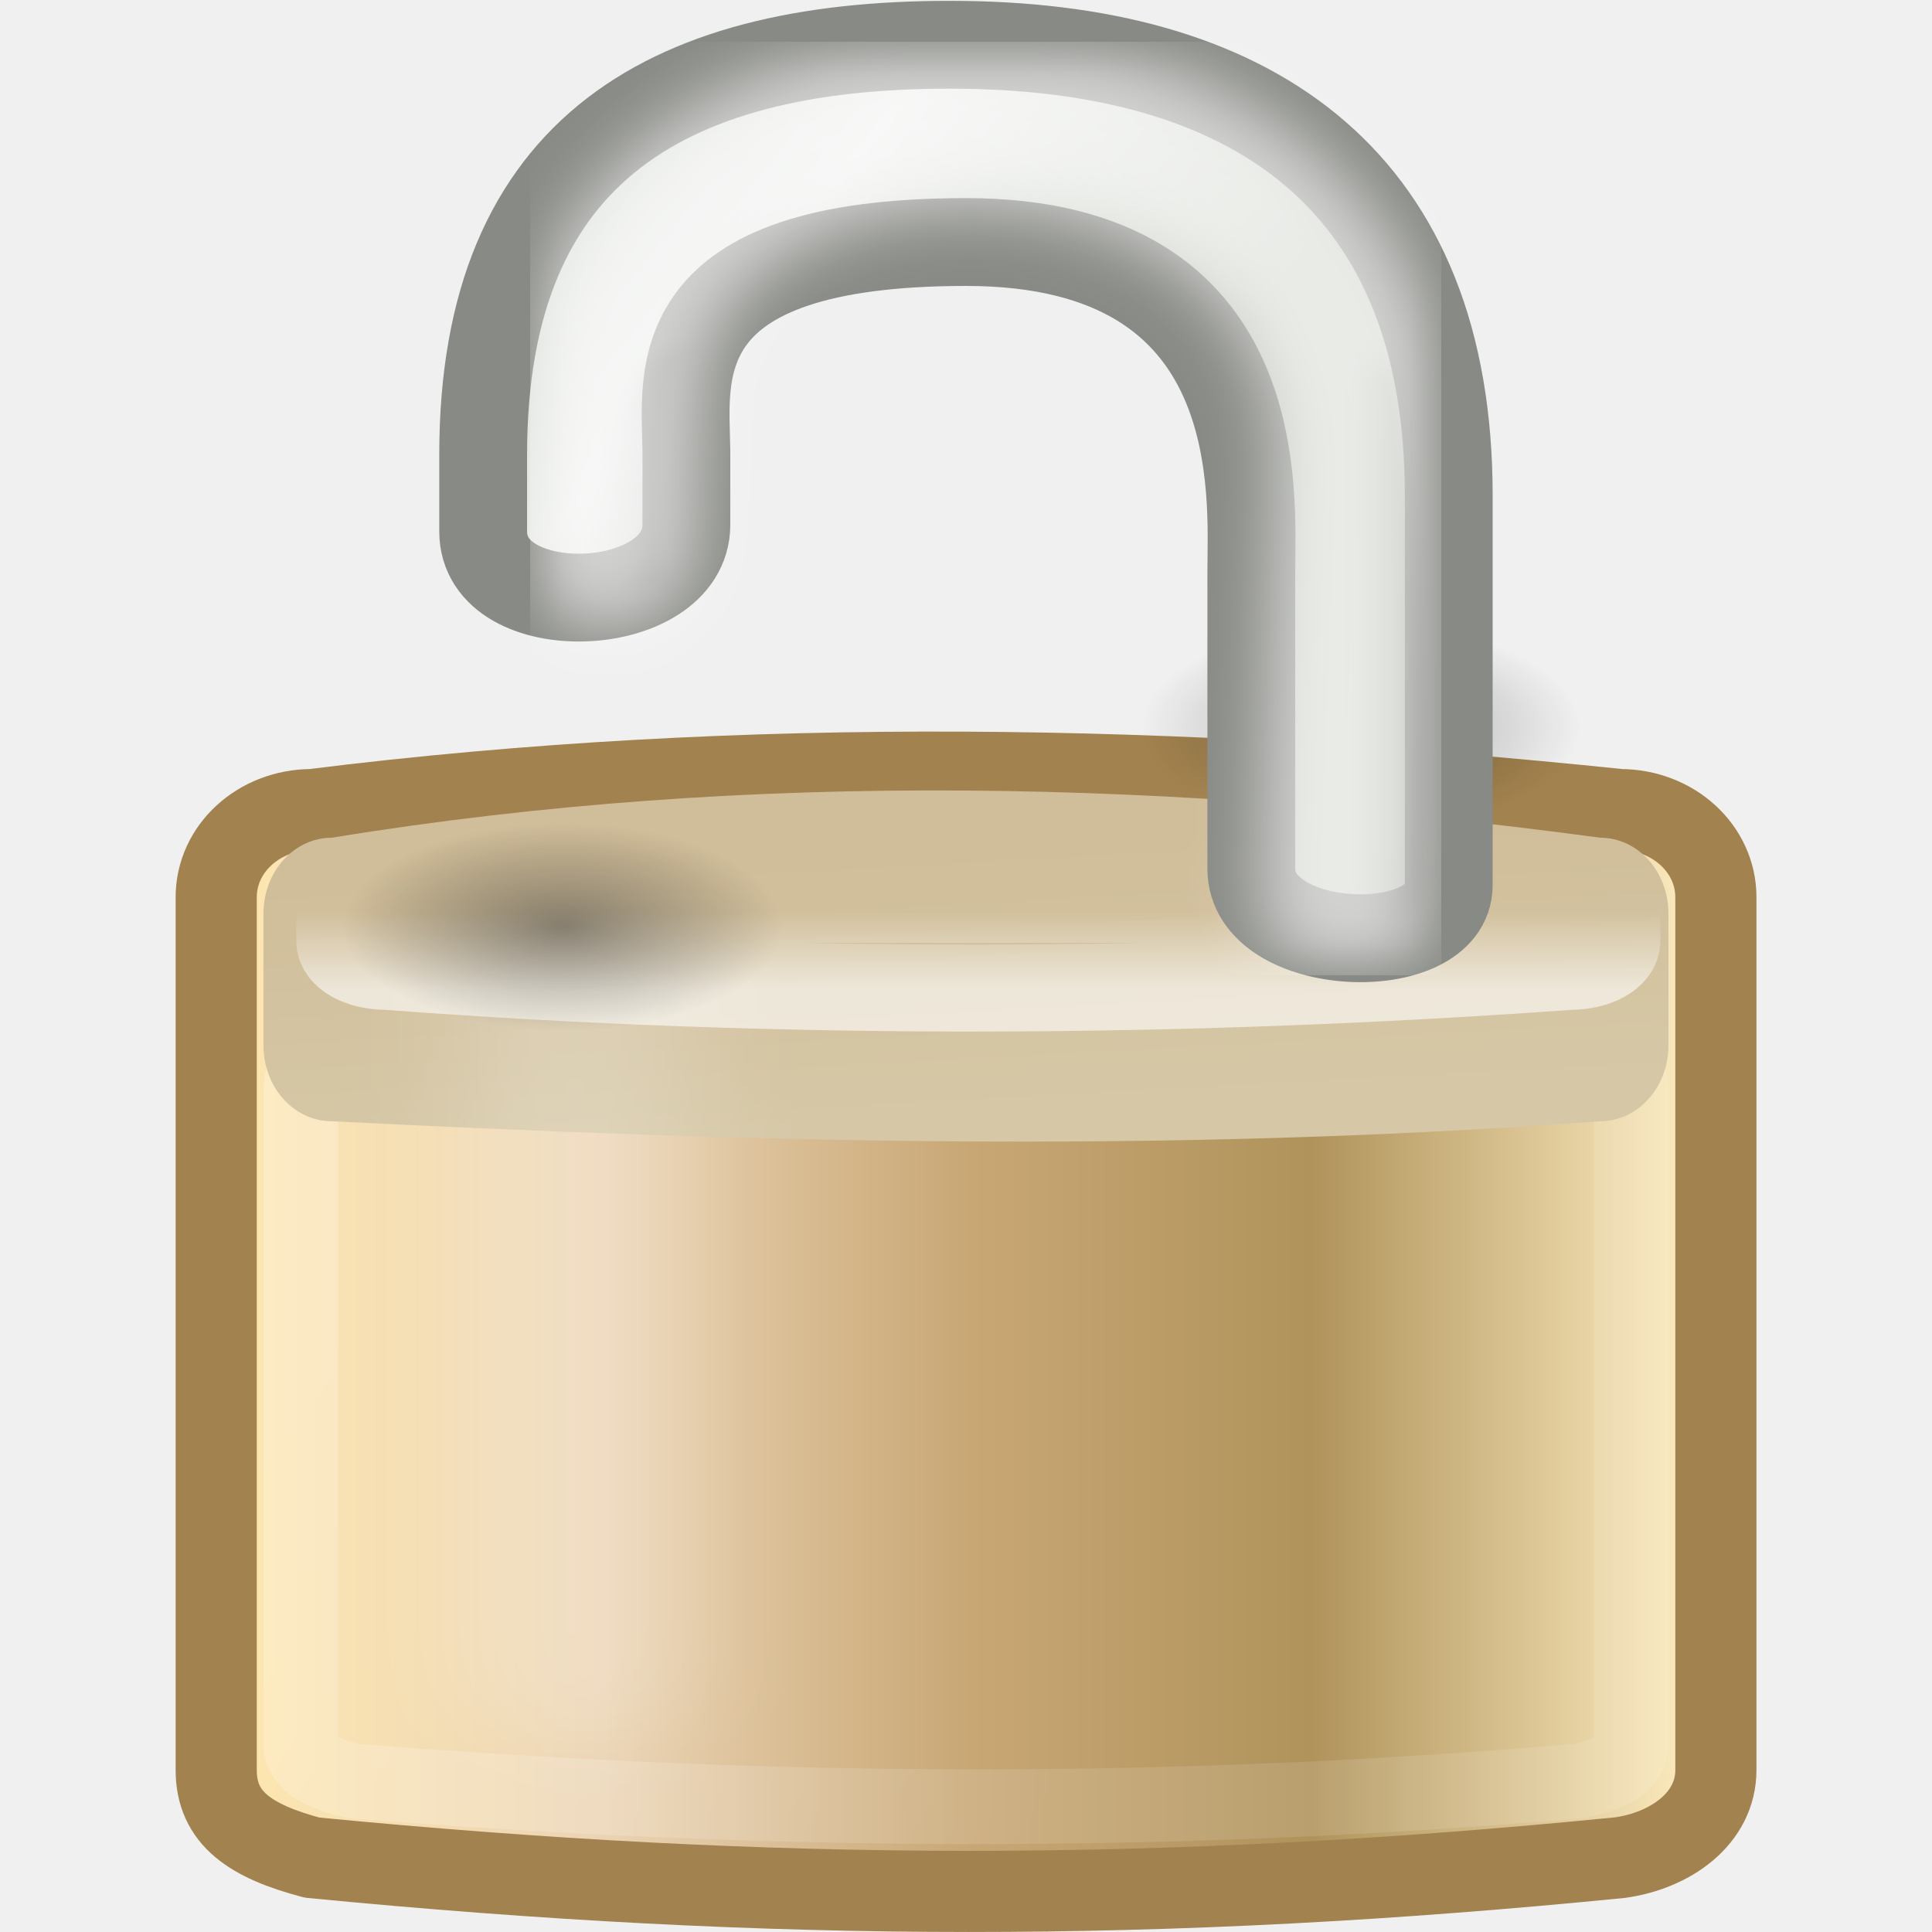
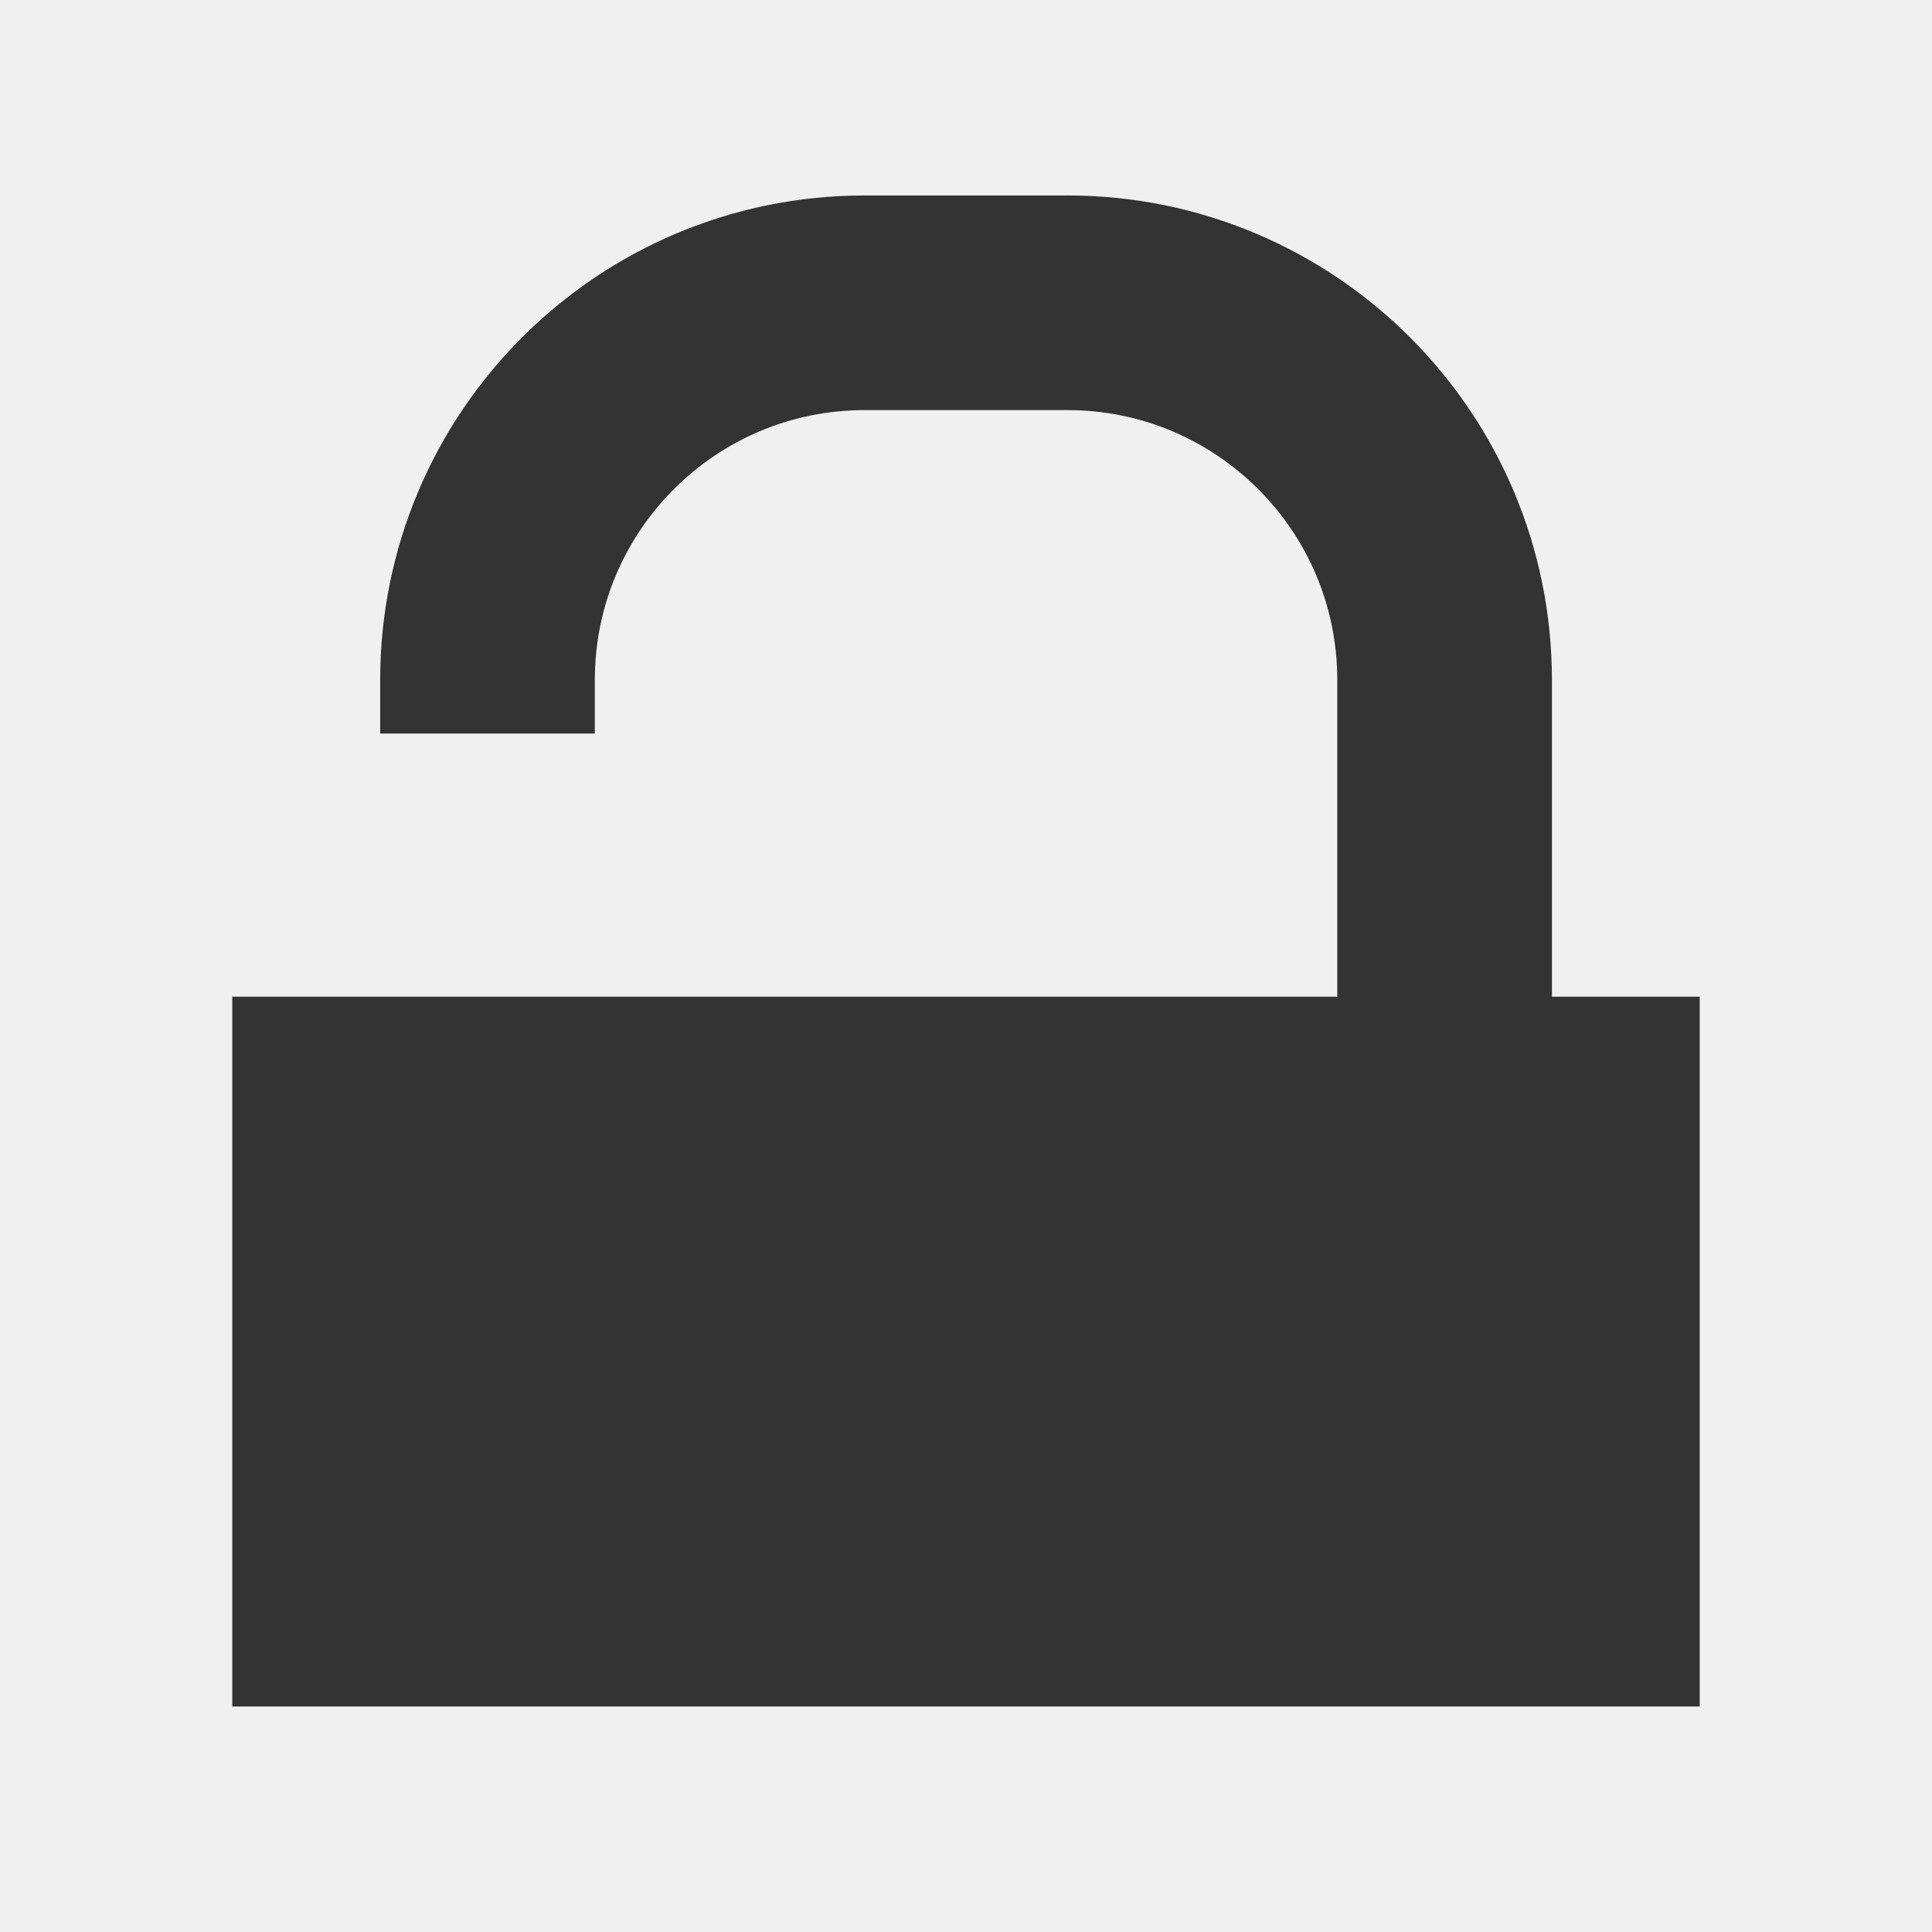
- <svg xmlns="http://www.w3.org/2000/svg" xmlns:xlink="http://www.w3.org/1999/xlink" version="1.0" width="512" height="512" viewBox="0 0 22 22" id="svg2">
-   <defs id="defs4">
-     <linearGradient id="linearGradient2878">
-       <stop offset="0" style="stop-color:#fee7b1;stop-opacity:1" id="stop2880" />
-       <stop offset="0.258" style="stop-color:#ebd4b4;stop-opacity:1" id="stop2882" />
-       <stop offset="0.508" style="stop-color:#c8a775;stop-opacity:1" id="stop2884" />
-       <stop offset="0.74" style="stop-color:#b0935b;stop-opacity:1" id="stop2886" />
-       <stop offset="1" style="stop-color:#fcebbf;stop-opacity:1" id="stop2888" />
-     </linearGradient>
-     <linearGradient id="linearGradient2411">
-       <stop id="stop2413" style="stop-color:#fee7b1;stop-opacity:1" offset="0" />
-       <stop id="stop2419" style="stop-color:#ebd4b4;stop-opacity:1" offset="0.258" />
-       <stop id="stop2421" style="stop-color:#c8a775;stop-opacity:1" offset="0.508" />
-       <stop id="stop2423" style="stop-color:#b0935b;stop-opacity:1" offset="0.74" />
-       <stop id="stop2415" style="stop-color:#fcebbf;stop-opacity:1" offset="1" />
-     </linearGradient>
-     <linearGradient x1="6.727" y1="32.162" x2="40.938" y2="32.162" id="linearGradient2576" xlink:href="#linearGradient2411" gradientUnits="userSpaceOnUse" gradientTransform="matrix(0.4857987,0,0,0.5667573,-0.657656,-4.755764)" />
-     <linearGradient id="linearGradient9845">
-       <stop id="stop9847" style="stop-color:white;stop-opacity:1" offset="0" />
-       <stop id="stop9849" style="stop-color:white;stop-opacity:0.495" offset="1" />
-     </linearGradient>
-     <linearGradient x1="10.907" y1="25.002" x2="30.875" y2="36.127" id="linearGradient2573" xlink:href="#linearGradient9845" gradientUnits="userSpaceOnUse" gradientTransform="matrix(0.4541292,0,0,0.5078849,0.107594,-1.993117)" />
-     <linearGradient id="linearGradient5881">
-       <stop id="stop5883" style="stop-color:#d6c8a7;stop-opacity:1" offset="0" />
-       <stop id="stop5885" style="stop-color:#d0bd99;stop-opacity:1" offset="1" />
-     </linearGradient>
-     <linearGradient x1="24.875" y1="21" x2="24.75" y2="17" id="linearGradient2570" xlink:href="#linearGradient5881" gradientUnits="userSpaceOnUse" gradientTransform="matrix(0.4705882,0,0,0.807484,-0.294082,-6.188708)" />
-     <linearGradient id="linearGradient12071">
-       <stop id="stop12073" style="stop-color:white;stop-opacity:1" offset="0" />
-       <stop id="stop12075" style="stop-color:white;stop-opacity:0" offset="1" />
-     </linearGradient>
-     <linearGradient x1="21.942" y1="21.551" x2="21.942" y2="18.038" id="linearGradient2567" xlink:href="#linearGradient12071" gradientUnits="userSpaceOnUse" gradientTransform="matrix(0.4545455,0,0,0.2515938,0.090945,5.097107)" />
-     <filter x="-0.494" y="-0.082" width="1.988" height="1.165" color-interpolation-filters="sRGB" id="filter5957">
-       <feGaussianBlur id="feGaussianBlur5959" stdDeviation="0.699" />
-     </filter>
-     <radialGradient cx="15.938" cy="20.312" r="3.312" fx="15.938" fy="20.312" id="radialGradient2563" xlink:href="#linearGradient6075" gradientUnits="userSpaceOnUse" gradientTransform="matrix(0.7547171,0,0,0.3566673,-5.528266,1.032611)" />
-     <linearGradient id="linearGradient6075">
-       <stop id="stop6077" style="stop-color:black;stop-opacity:1" offset="0" />
-       <stop id="stop6079" style="stop-color:black;stop-opacity:0" offset="1" />
-     </linearGradient>
-     <radialGradient cx="15.938" cy="20.312" r="3.312" fx="15.938" fy="20.312" id="radialGradient2560" xlink:href="#linearGradient6075" gradientUnits="userSpaceOnUse" gradientTransform="matrix(0.7547175,0,0,0.3566673,3.471729,1.032611)" />
-     <linearGradient id="linearGradient10591">
-       <stop id="stop10593" style="stop-color:#cad0c6;stop-opacity:1" offset="0" />
-       <stop id="stop10599" style="stop-color:#eaece9;stop-opacity:1" offset="0.5" />
-       <stop id="stop10595" style="stop-color:#c5cbc0;stop-opacity:1" offset="1" />
-     </linearGradient>
-     <linearGradient x1="10.651" y1="2.914" x2="27.192" y2="17.47" id="linearGradient2557" xlink:href="#linearGradient10591" gradientUnits="userSpaceOnUse" gradientTransform="matrix(0.4093677,0,0,0.4456702,1.146515,-1.679622)" />
-     <linearGradient x1="35.005" y1="14.85" x2="33.004" y2="14.85" id="linearGradient2580" xlink:href="#linearGradient6227" gradientUnits="userSpaceOnUse" gradientTransform="translate(1.682404,1.125)" />
-     <filter x="-0.242" y="-0.048" width="1.485" height="1.095" color-interpolation-filters="sRGB" id="filter6251">
-       <feGaussianBlur id="feGaussianBlur6253" stdDeviation="0.244" />
-     </filter>
-     <linearGradient id="linearGradient6227">
-       <stop id="stop6229" style="stop-color:black;stop-opacity:1" offset="0" />
-       <stop id="stop6231" style="stop-color:black;stop-opacity:0" offset="1" />
-     </linearGradient>
-     <linearGradient x1="32.128" y1="13.789" x2="35.021" y2="13.789" id="linearGradient2578" xlink:href="#linearGradient6227" gradientUnits="userSpaceOnUse" gradientTransform="translate(-19.53283,1.743718)" />
-     <filter color-interpolation-filters="sRGB" id="filter5745">
-       <feGaussianBlur id="feGaussianBlur5747" stdDeviation="0.836" />
-     </filter>
-     <linearGradient xlink:href="#linearGradient2411" id="linearGradient3667" gradientUnits="userSpaceOnUse" gradientTransform="matrix(0.4857987,0,0,0.5667573,-0.657656,-4.755764)" x1="6.727" y1="32.162" x2="40.938" y2="32.162" />
-     <linearGradient xlink:href="#linearGradient9845" id="linearGradient3669" gradientUnits="userSpaceOnUse" gradientTransform="matrix(0.4541292,0,0,0.5078849,0.107594,-1.993117)" x1="10.907" y1="25.002" x2="30.875" y2="36.127" />
-     <linearGradient xlink:href="#linearGradient5881" id="linearGradient3671" gradientUnits="userSpaceOnUse" gradientTransform="matrix(0.4705882,0,0,0.807484,-0.294082,-6.188708)" x1="24.875" y1="21" x2="24.75" y2="17" />
-     <linearGradient xlink:href="#linearGradient12071" id="linearGradient3673" gradientUnits="userSpaceOnUse" gradientTransform="matrix(0.4545455,0,0,0.2515938,0.090945,5.097107)" x1="21.942" y1="21.551" x2="21.942" y2="18.038" />
-     <radialGradient xlink:href="#linearGradient6075" id="radialGradient3675" gradientUnits="userSpaceOnUse" gradientTransform="matrix(0.7547171,0,0,0.3566673,-5.528266,1.032611)" cx="15.938" cy="20.312" fx="15.938" fy="20.312" r="3.312" />
-     <radialGradient xlink:href="#linearGradient6075" id="radialGradient3677" gradientUnits="userSpaceOnUse" gradientTransform="matrix(0.7547175,0,0,0.3566673,3.471729,1.032611)" cx="15.938" cy="20.312" fx="15.938" fy="20.312" r="3.312" />
-     <linearGradient xlink:href="#linearGradient10591" id="linearGradient3679" gradientUnits="userSpaceOnUse" gradientTransform="matrix(0.4093677,0,0,0.4456702,1.146515,-1.679622)" x1="10.651" y1="2.914" x2="27.192" y2="17.47" />
-     <linearGradient xlink:href="#linearGradient6227" id="linearGradient3681" gradientUnits="userSpaceOnUse" gradientTransform="translate(1.682404,1.125)" x1="35.005" y1="14.85" x2="33.004" y2="14.85" />
-     <linearGradient xlink:href="#linearGradient6227" id="linearGradient3683" gradientUnits="userSpaceOnUse" gradientTransform="translate(-19.53283,1.743718)" x1="32.128" y1="13.789" x2="35.021" y2="13.789" />
-     <linearGradient xlink:href="#linearGradient10591" id="linearGradient3689" gradientUnits="userSpaceOnUse" gradientTransform="matrix(0.4093677,0,0,0.4456702,1.146515,-1.679622)" x1="10.651" y1="2.914" x2="27.192" y2="17.47" />
-     <radialGradient xlink:href="#linearGradient6075" id="radialGradient3692" gradientUnits="userSpaceOnUse" gradientTransform="matrix(0.7547175,0,0,0.3566673,3.471729,1.032611)" cx="15.938" cy="20.312" fx="15.938" fy="20.312" r="3.312" />
-     <radialGradient xlink:href="#linearGradient6227" id="radialGradient3695" gradientUnits="userSpaceOnUse" gradientTransform="matrix(0.7547171,0,0,0.3566673,-5.621486,3.312272)" cx="15.938" cy="20.312" fx="15.938" fy="20.312" r="3.312" />
-     <linearGradient xlink:href="#linearGradient12071" id="linearGradient3699" gradientUnits="userSpaceOnUse" gradientTransform="matrix(0.4407324,0,0,0.2541774,0.5622904,5.792523)" x1="21.942" y1="21.551" x2="21.942" y2="18.038" />
-     <linearGradient xlink:href="#linearGradient5881" id="linearGradient3702" gradientUnits="userSpaceOnUse" gradientTransform="matrix(0.4705882,0,0,0.807484,-0.294082,-4.188708)" x1="24.875" y1="21" x2="24.75" y2="17" />
-     <linearGradient xlink:href="#linearGradient9845" id="linearGradient3705" gradientUnits="userSpaceOnUse" gradientTransform="matrix(0.4586379,0,0,0.3642614,-5.4795525e-4,4.442118)" x1="10.907" y1="25.002" x2="30.875" y2="36.127" />
-     <linearGradient xlink:href="#linearGradient2878" id="linearGradient3708" gradientUnits="userSpaceOnUse" gradientTransform="matrix(0.4879745,0,0,0.4815787,-0.7098697,-0.7716848)" x1="6.727" y1="32.162" x2="40.938" y2="32.162" />
-   </defs>
-   <path style="fill:url(#linearGradient3708);fill-opacity:1;fill-rule:evenodd;stroke:#a2824e;stroke-width:0.924;stroke-linecap:round;stroke-linejoin:round;stroke-miterlimit:4;stroke-opacity:1;stroke-dashoffset:0" id="rect1314" d="m 3.553,9.219 c 4.92,-0.615 9.892,-0.52 14.895,0 0.604,0 1.091,0.445 1.091,0.997 l 0,9.94 c 0,0.553 -0.518,0.917 -1.091,0.997 -5.187,0.515 -9.635,0.511 -14.895,0 -0.698,-0.186 -1.091,-0.445 -1.091,-0.997 l 0,-9.94 c 0,-0.553 0.486,-0.997 1.091,-0.997 z" />
-   <path style="opacity:0.38;fill:none;stroke:url(#linearGradient3705);stroke-width:0.851;stroke-linecap:round;stroke-linejoin:round;stroke-miterlimit:4;stroke-opacity:0.601;stroke-dashoffset:0" id="rect6903" d="m 4.017,11.968 13.966,0 c 0.328,0 0.591,0.191 0.591,0.428 l 0,7.456 c 0,0.237 -0.234,0.347 -0.591,0.428 -4.567,0.392 -9.074,0.391 -13.966,0 -0.328,-0.081 -0.591,-0.191 -0.591,-0.428 l 0,-7.456 c 0,-0.237 0.264,-0.428 0.591,-0.428 z" />
-   <path style="fill:url(#linearGradient3702);fill-opacity:1;fill-rule:evenodd;stroke:none;stroke-width:2;marker:none;visibility:visible;display:inline;overflow:visible" id="rect1460" d="m 3.779,9.539 c 4.814,-0.786 9.627,-0.646 14.441,0 0.432,0 0.779,0.386 0.779,0.865 l 0,1.499 c 0,0.479 -0.348,0.865 -0.779,0.865 -5.023,0.371 -9.645,0.239 -14.441,0 -0.432,0 -0.779,-0.386 -0.779,-0.865 l 0,-1.499 c 0,-0.479 0.348,-0.865 0.779,-0.865 z" />
-   <path style="opacity:0.6;fill:none;stroke:url(#linearGradient3699);stroke-width:0.99;stroke-linecap:round;stroke-linejoin:round;stroke-miterlimit:4;stroke-opacity:1;stroke-dashoffset:0;marker:none;visibility:visible;display:inline;overflow:visible" id="rect1593" d="m 4.397,10.241 13.486,0 c 0.293,0 0.529,0.131 0.529,0.293 l 0,0.177 c 0,0.162 -0.236,0.293 -0.529,0.293 -4.453,0.32 -8.957,0.34 -13.486,0 -0.293,0 -0.529,-0.131 -0.529,-0.293 l 0,-0.177 c 0,-0.162 0.236,-0.293 0.529,-0.293 z" />
-   <rect style="opacity:0.2;fill:#ffffff;fill-opacity:1;fill-rule:evenodd;stroke:none;stroke-width:1;marker:none;visibility:visible;display:inline;overflow:visible;filter:url(#filter5957);enable-background:accumulate" id="rect5887" transform="matrix(0.923405,0,0,0.5777374,-8.226979,-3.356468)" y="23.226" x="14.594" ry="1.608" rx="1.608" height="16.971" width="2.828" />
-   <path style="fill:url(#radialGradient3695);fill-opacity:1;fill-rule:evenodd;stroke:none;stroke-width:1;marker:none;visibility:visible;display:inline;overflow:visible;enable-background:accumulate;opacity:0.391" id="path6073" d="m 8.907,10.557 c 0,0.653 -1.119,1.181 -2.5,1.181 -1.381,0 -2.5,-0.529 -2.5,-1.181 0,-0.653 1.119,-1.181 2.5,-1.181 1.381,0 2.5,0.529 2.5,1.181 z" />
-   <path style="opacity:0.3;fill:url(#radialGradient3692);fill-opacity:1;fill-rule:evenodd;stroke:none;stroke-width:1;marker:none;visibility:visible;display:inline;overflow:visible;enable-background:accumulate" id="path6083" d="m 18,8.277 c 0,0.653 -1.119,1.181 -2.5,1.181 -1.381,0 -2.5,-0.529 -2.5,-1.181 0,-0.653 1.119,-1.181 2.5,-1.181 1.381,0 2.5,0.529 2.5,1.181 z" />
-   <path style="fill:url(#linearGradient3689);fill-opacity:1;fill-rule:evenodd;stroke:#888a85;stroke-width:1;stroke-linecap:butt;stroke-linejoin:miter;stroke-miterlimit:4;stroke-opacity:1;stroke-dasharray:none" id="path2086" d="m 5.502,6.053 0,-0.878 c 0,-3.507 2.152,-4.708 5.477,-4.664 3.343,0.044 5.518,1.581 5.518,5.13 l 0,4.438 c 0,0.871 -2.248,0.795 -2.248,-0.186 l 0,-3.361 c 0,-0.891 0.233,-3.776 -3.247,-3.776 -3.451,0 -3.2,1.504 -3.186,2.374 l 0,0.844 c 0,1.049 -2.314,1.138 -2.314,0.078 z" />
-   <path style="opacity:0.182;fill:url(#linearGradient3681);fill-opacity:1;fill-rule:evenodd;stroke:none;filter:url(#filter6251)" id="rect1345" transform="matrix(0.4093677,0,0,0.6166619,1.146515,-2.573869)" d="m 34.687,10.837 1.264,0.125 c 0.927,2.823 0.736,9.51 0.736,9.51 -0.062,1.125 -2.031,0.531 -2,0 l 0,-9.635 z" />
-   <path style="opacity:0.141;fill:url(#linearGradient3683);fill-opacity:1;fill-rule:evenodd;stroke:none;filter:url(#filter6251)" id="path6332" transform="matrix(-0.4093677,0,0,0.2733483,13.04224,0.791338)" d="m 12.927,11.544 0.372,0.169 c 1.72,1.055 2.174,9.378 2.174,9.378 -0.062,1.125 -2.031,0.531 -2,0 0,0 0.378,-6.871 -0.545,-9.547 z" />
-   <path style="opacity:0.624;fill:none;stroke:#ffffff;stroke-width:4.421;stroke-linecap:round;stroke-linejoin:miter;stroke-miterlimit:4;stroke-opacity:1;stroke-dasharray:none;stroke-dashoffset:0;marker:none;visibility:visible;display:inline;overflow:visible;filter:url(#filter5745);enable-background:accumulate" id="path5675" transform="matrix(0.459148,0,0,0.4456703,0.5376645,0.339428)" d="m 13.877,13.12 0.125,-3.526 c 0,-9.876 18.688,-10.049 18.688,1.503 l -0.406,11.058" />
+ <svg xmlns="http://www.w3.org/2000/svg" version="1.1" id="Layer_1" x="0px" y="0px" viewBox="0 0 1800 1800" style="enable-background:new 0 0 1800 1800;" xml:space="preserve">
+   <style type="text/css">
+ 	.st0{fill:none;stroke:#333333;stroke-width:200;stroke-miterlimit:10;}
+ 	.st1{fill:none;stroke:#B3B3B3;stroke-width:200;stroke-miterlimit:10;}
+ 	.st2{fill:#333333;}
+ </style>
+   <path class="st0" d="M454.2,683.4v-49.9c0-194,157.3-351.4,351.4-351.4h188.9c194,0,351.4,157.3,351.4,351.4v434.1  c0,194-157.3,351.4-351.4,351.4h-79.6" />
+   <path class="st1" d="M454.2,683.4" />
+   <path class="st1" d="M914.9,1419H805.5c-194,0-351.4-157.3-351.4-351.4" />
+   <rect x="216.4" y="928.6" class="st2" width="1367.2" height="661.3" />
</svg>
